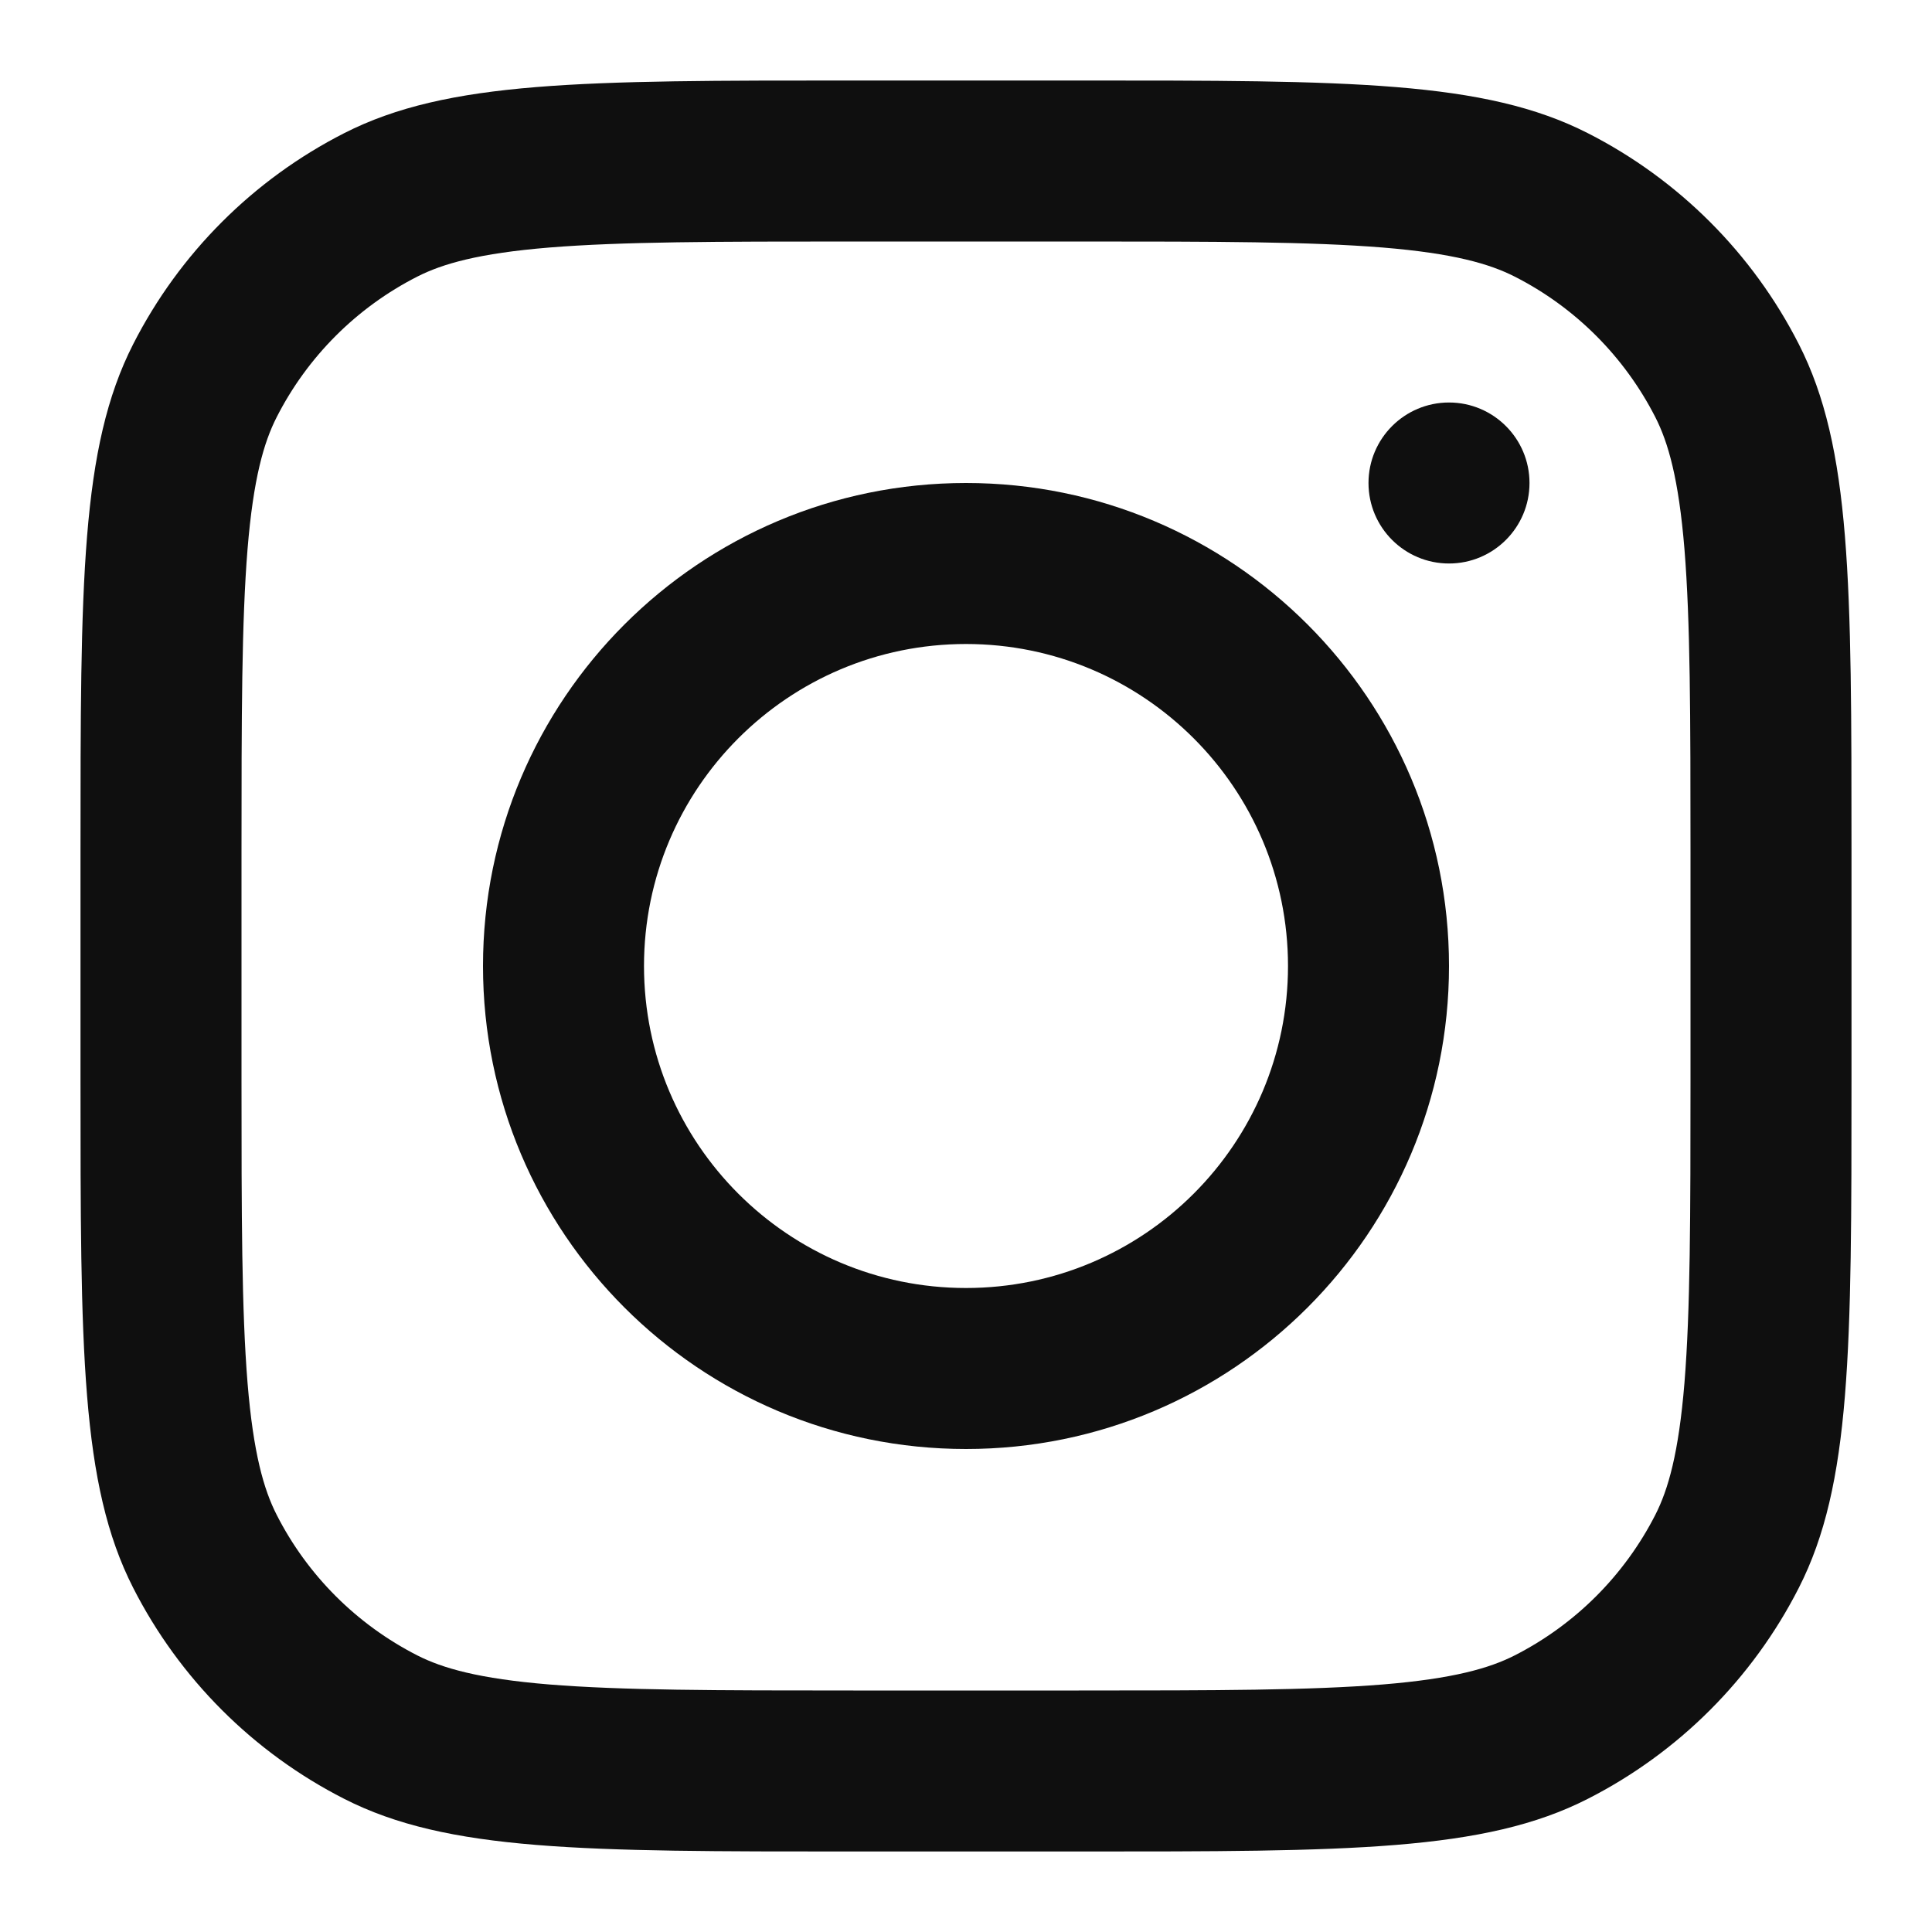
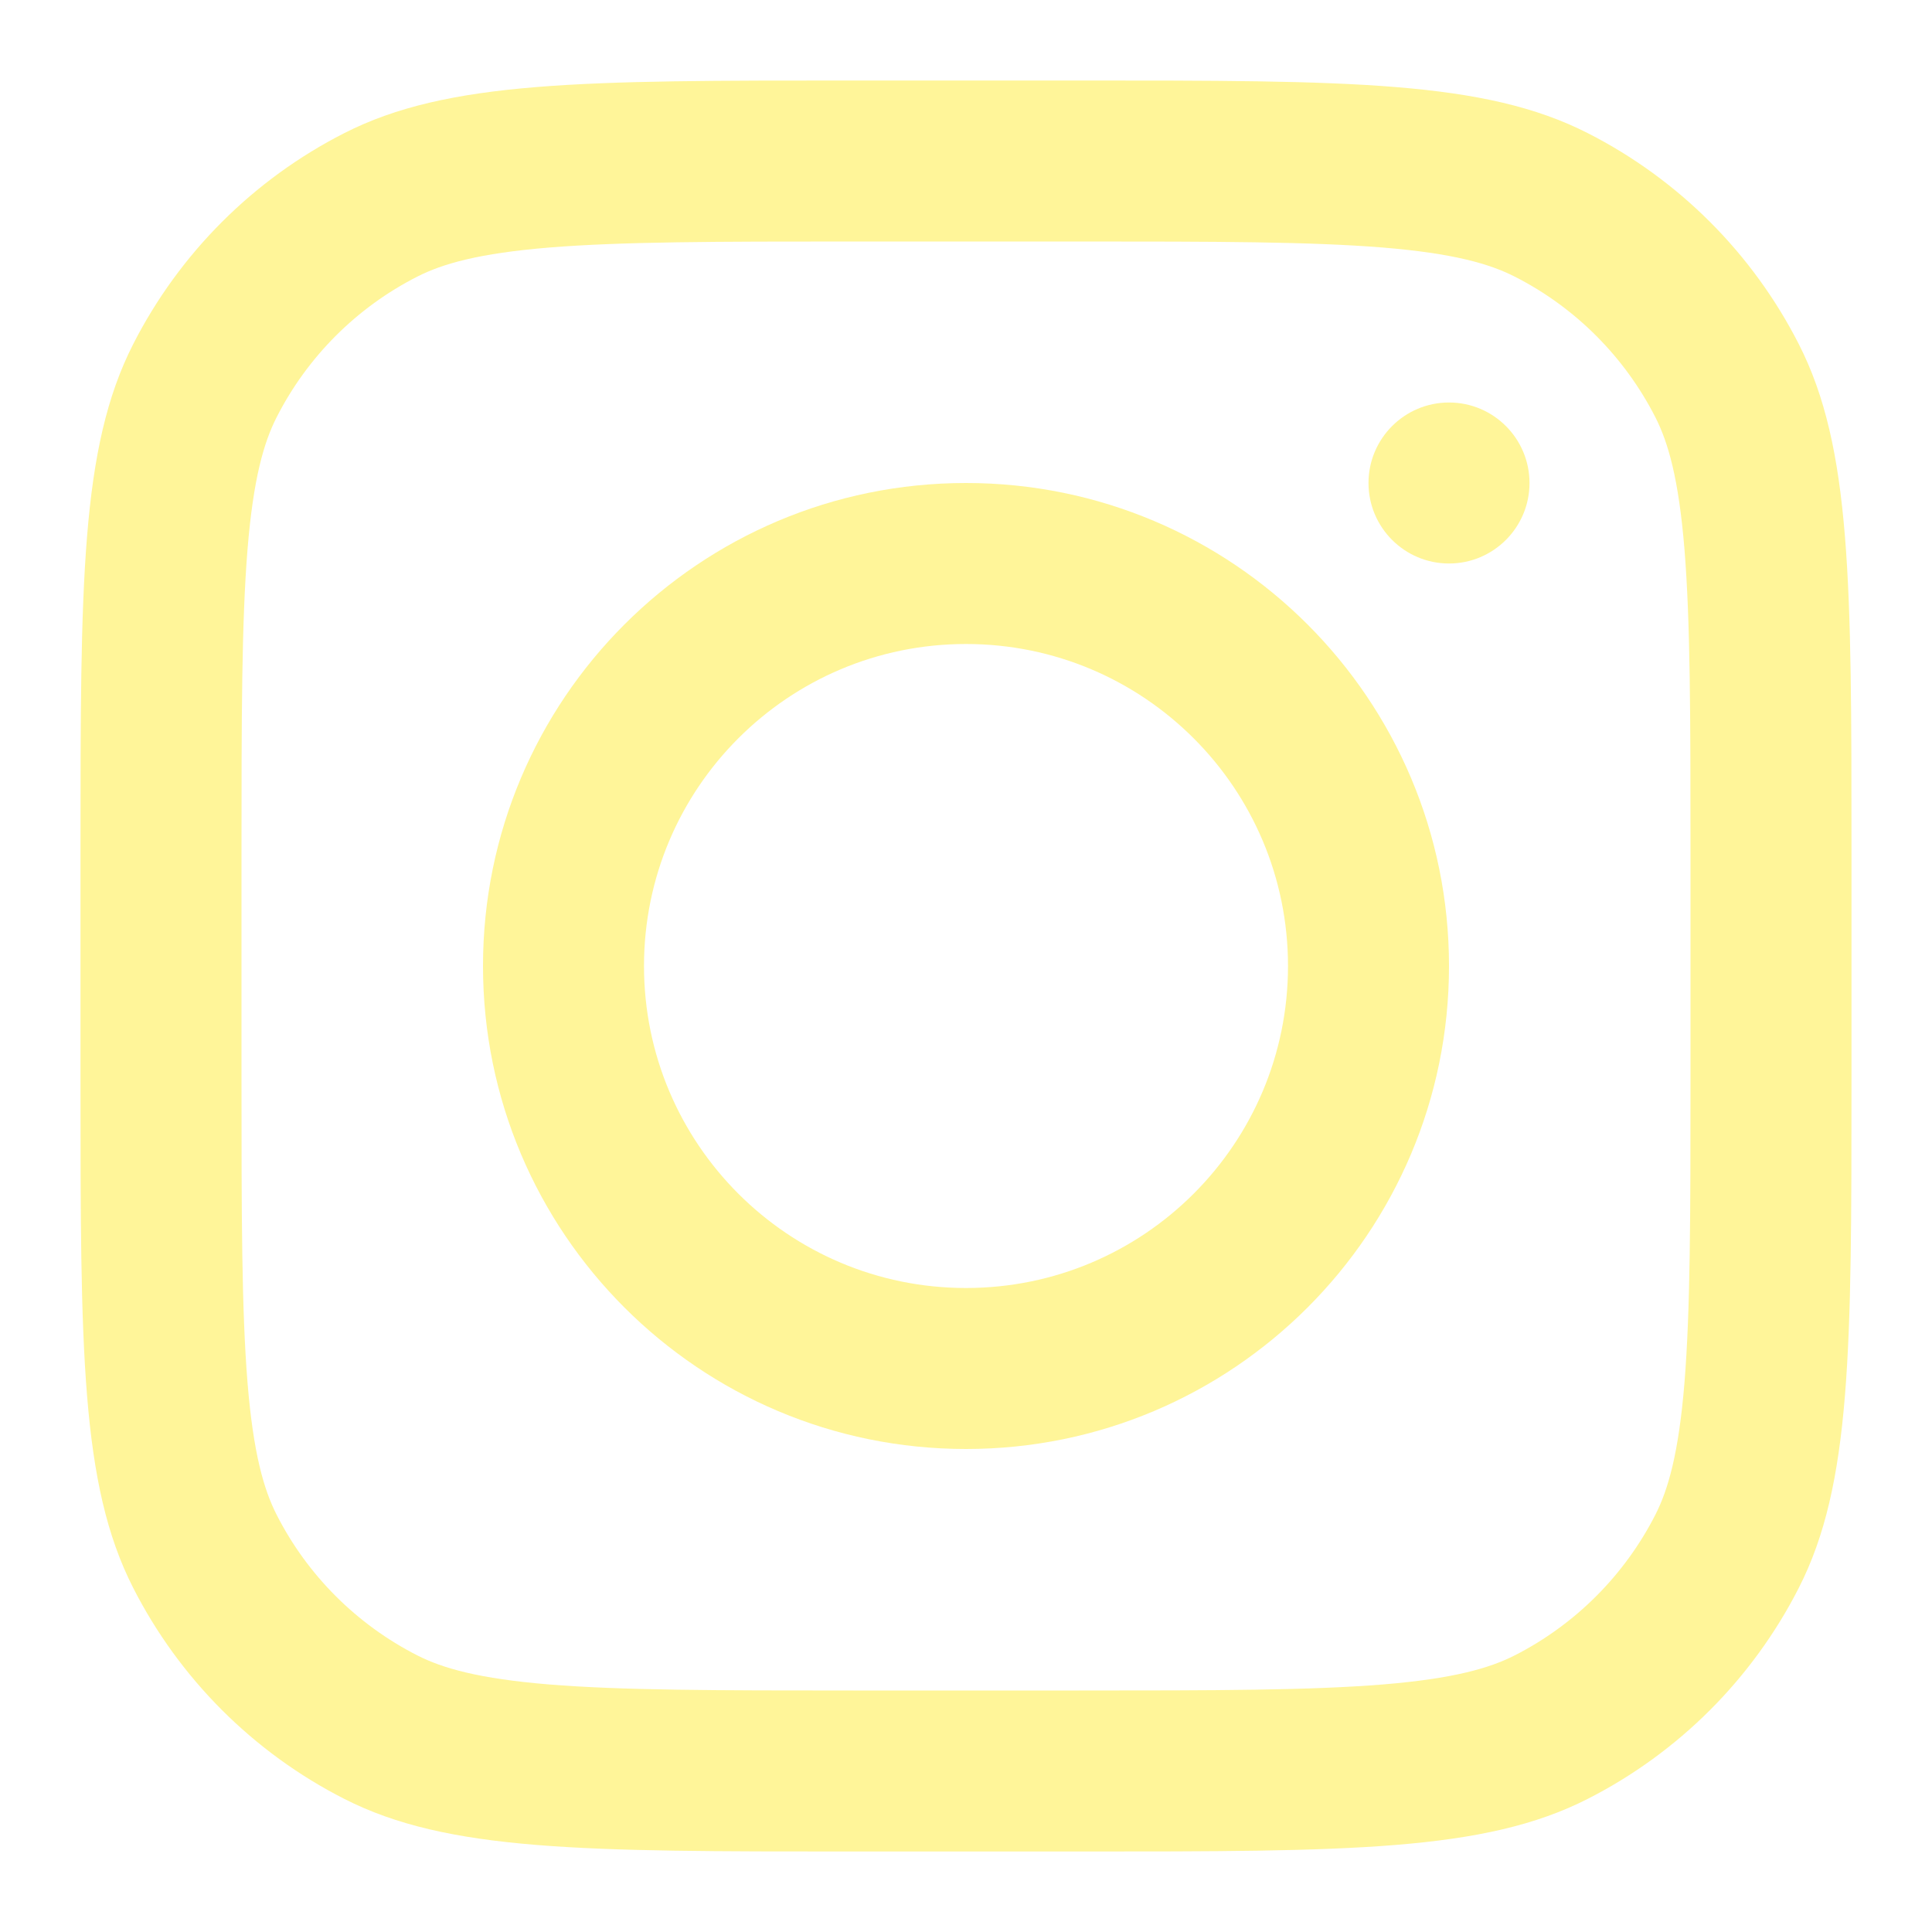
<svg xmlns="http://www.w3.org/2000/svg" width="800px" height="800px" viewBox="0 0 24 24" fill="none">
-   <path fill-rule="evenodd" clip-rule="evenodd" d="M12 18C15.314 18 18 15.314 18 12C18 8.686 15.314 6 12 6C8.686 6 6 8.686 6 12C6 15.314 8.686 18 12 18ZM12 16C14.209 16 16 14.209 16 12C16 9.791 14.209 8 12 8C9.791 8 8 9.791 8 12C8 14.209 9.791 16 12 16Z" fill="#0F0F0F" />
-   <path d="M18 5C17.448 5 17 5.448 17 6C17 6.552 17.448 7 18 7C18.552 7 19 6.552 19 6C19 5.448 18.552 5 18 5Z" fill="#0F0F0F" />
-   <path fill-rule="evenodd" clip-rule="evenodd" d="M1.654 4.276C1 5.56 1 7.24 1 10.6V13.4C1 16.76 1 18.441 1.654 19.724C2.229 20.853 3.147 21.771 4.276 22.346C5.56 23 7.24 23 10.6 23H13.4C16.76 23 18.441 23 19.724 22.346C20.853 21.771 21.771 20.853 22.346 19.724C23 18.441 23 16.76 23 13.4V10.6C23 7.24 23 5.56 22.346 4.276C21.771 3.147 20.853 2.229 19.724 1.654C18.441 1 16.76 1 13.4 1H10.6C7.24 1 5.56 1 4.276 1.654C3.147 2.229 2.229 3.147 1.654 4.276ZM13.4 3H10.6C8.887 3 7.722 3.002 6.822 3.075C5.945 3.147 5.497 3.277 5.184 3.436C4.431 3.819 3.819 4.431 3.436 5.184C3.277 5.497 3.147 5.945 3.075 6.822C3.002 7.722 3 8.887 3 10.6V13.4C3 15.113 3.002 16.278 3.075 17.178C3.147 18.055 3.277 18.503 3.436 18.816C3.819 19.569 4.431 20.18 5.184 20.564C5.497 20.723 5.945 20.853 6.822 20.925C7.722 20.998 8.887 21 10.6 21H13.4C15.113 21 16.278 20.998 17.178 20.925C18.055 20.853 18.503 20.723 18.816 20.564C19.569 20.18 20.18 19.569 20.564 18.816C20.723 18.503 20.853 18.055 20.925 17.178C20.998 16.278 21 15.113 21 13.4V10.6C21 8.887 20.998 7.722 20.925 6.822C20.853 5.945 20.723 5.497 20.564 5.184C20.18 4.431 19.569 3.819 18.816 3.436C18.503 3.277 18.055 3.147 17.178 3.075C16.278 3.002 15.113 3 13.4 3Z" fill="#0F0F0F" />
+   <path fill-rule="evenodd" clip-rule="evenodd" d="M12 18C15.314 18 18 15.314 18 12C18 8.686 15.314 6 12 6C8.686 6 6 8.686 6 12C6 15.314 8.686 18 12 18ZM12 16C14.209 16 16 14.209 16 12C16 9.791 14.209 8 12 8C9.791 8 8 9.791 8 12C8 14.209 9.791 16 12 16Z" fill="#fff599" />
+   <path d="M18 5C17.448 5 17 5.448 17 6C17 6.552 17.448 7 18 7C18.552 7 19 6.552 19 6C19 5.448 18.552 5 18 5Z" fill="#fff599" />
+   <path fill-rule="evenodd" clip-rule="evenodd" d="M1.654 4.276C1 5.56 1 7.24 1 10.6V13.4C1 16.76 1 18.441 1.654 19.724C2.229 20.853 3.147 21.771 4.276 22.346C5.56 23 7.24 23 10.6 23H13.4C16.76 23 18.441 23 19.724 22.346C20.853 21.771 21.771 20.853 22.346 19.724C23 18.441 23 16.76 23 13.4V10.6C23 7.24 23 5.56 22.346 4.276C21.771 3.147 20.853 2.229 19.724 1.654C18.441 1 16.76 1 13.4 1H10.6C7.24 1 5.56 1 4.276 1.654C3.147 2.229 2.229 3.147 1.654 4.276ZM13.4 3H10.6C8.887 3 7.722 3.002 6.822 3.075C5.945 3.147 5.497 3.277 5.184 3.436C4.431 3.819 3.819 4.431 3.436 5.184C3.277 5.497 3.147 5.945 3.075 6.822C3.002 7.722 3 8.887 3 10.6V13.4C3 15.113 3.002 16.278 3.075 17.178C3.147 18.055 3.277 18.503 3.436 18.816C3.819 19.569 4.431 20.18 5.184 20.564C5.497 20.723 5.945 20.853 6.822 20.925C7.722 20.998 8.887 21 10.6 21H13.4C15.113 21 16.278 20.998 17.178 20.925C18.055 20.853 18.503 20.723 18.816 20.564C19.569 20.18 20.18 19.569 20.564 18.816C20.723 18.503 20.853 18.055 20.925 17.178C20.998 16.278 21 15.113 21 13.4V10.6C21 8.887 20.998 7.722 20.925 6.822C20.853 5.945 20.723 5.497 20.564 5.184C20.18 4.431 19.569 3.819 18.816 3.436C18.503 3.277 18.055 3.147 17.178 3.075C16.278 3.002 15.113 3 13.4 3Z" fill="#fff599" />
</svg>
